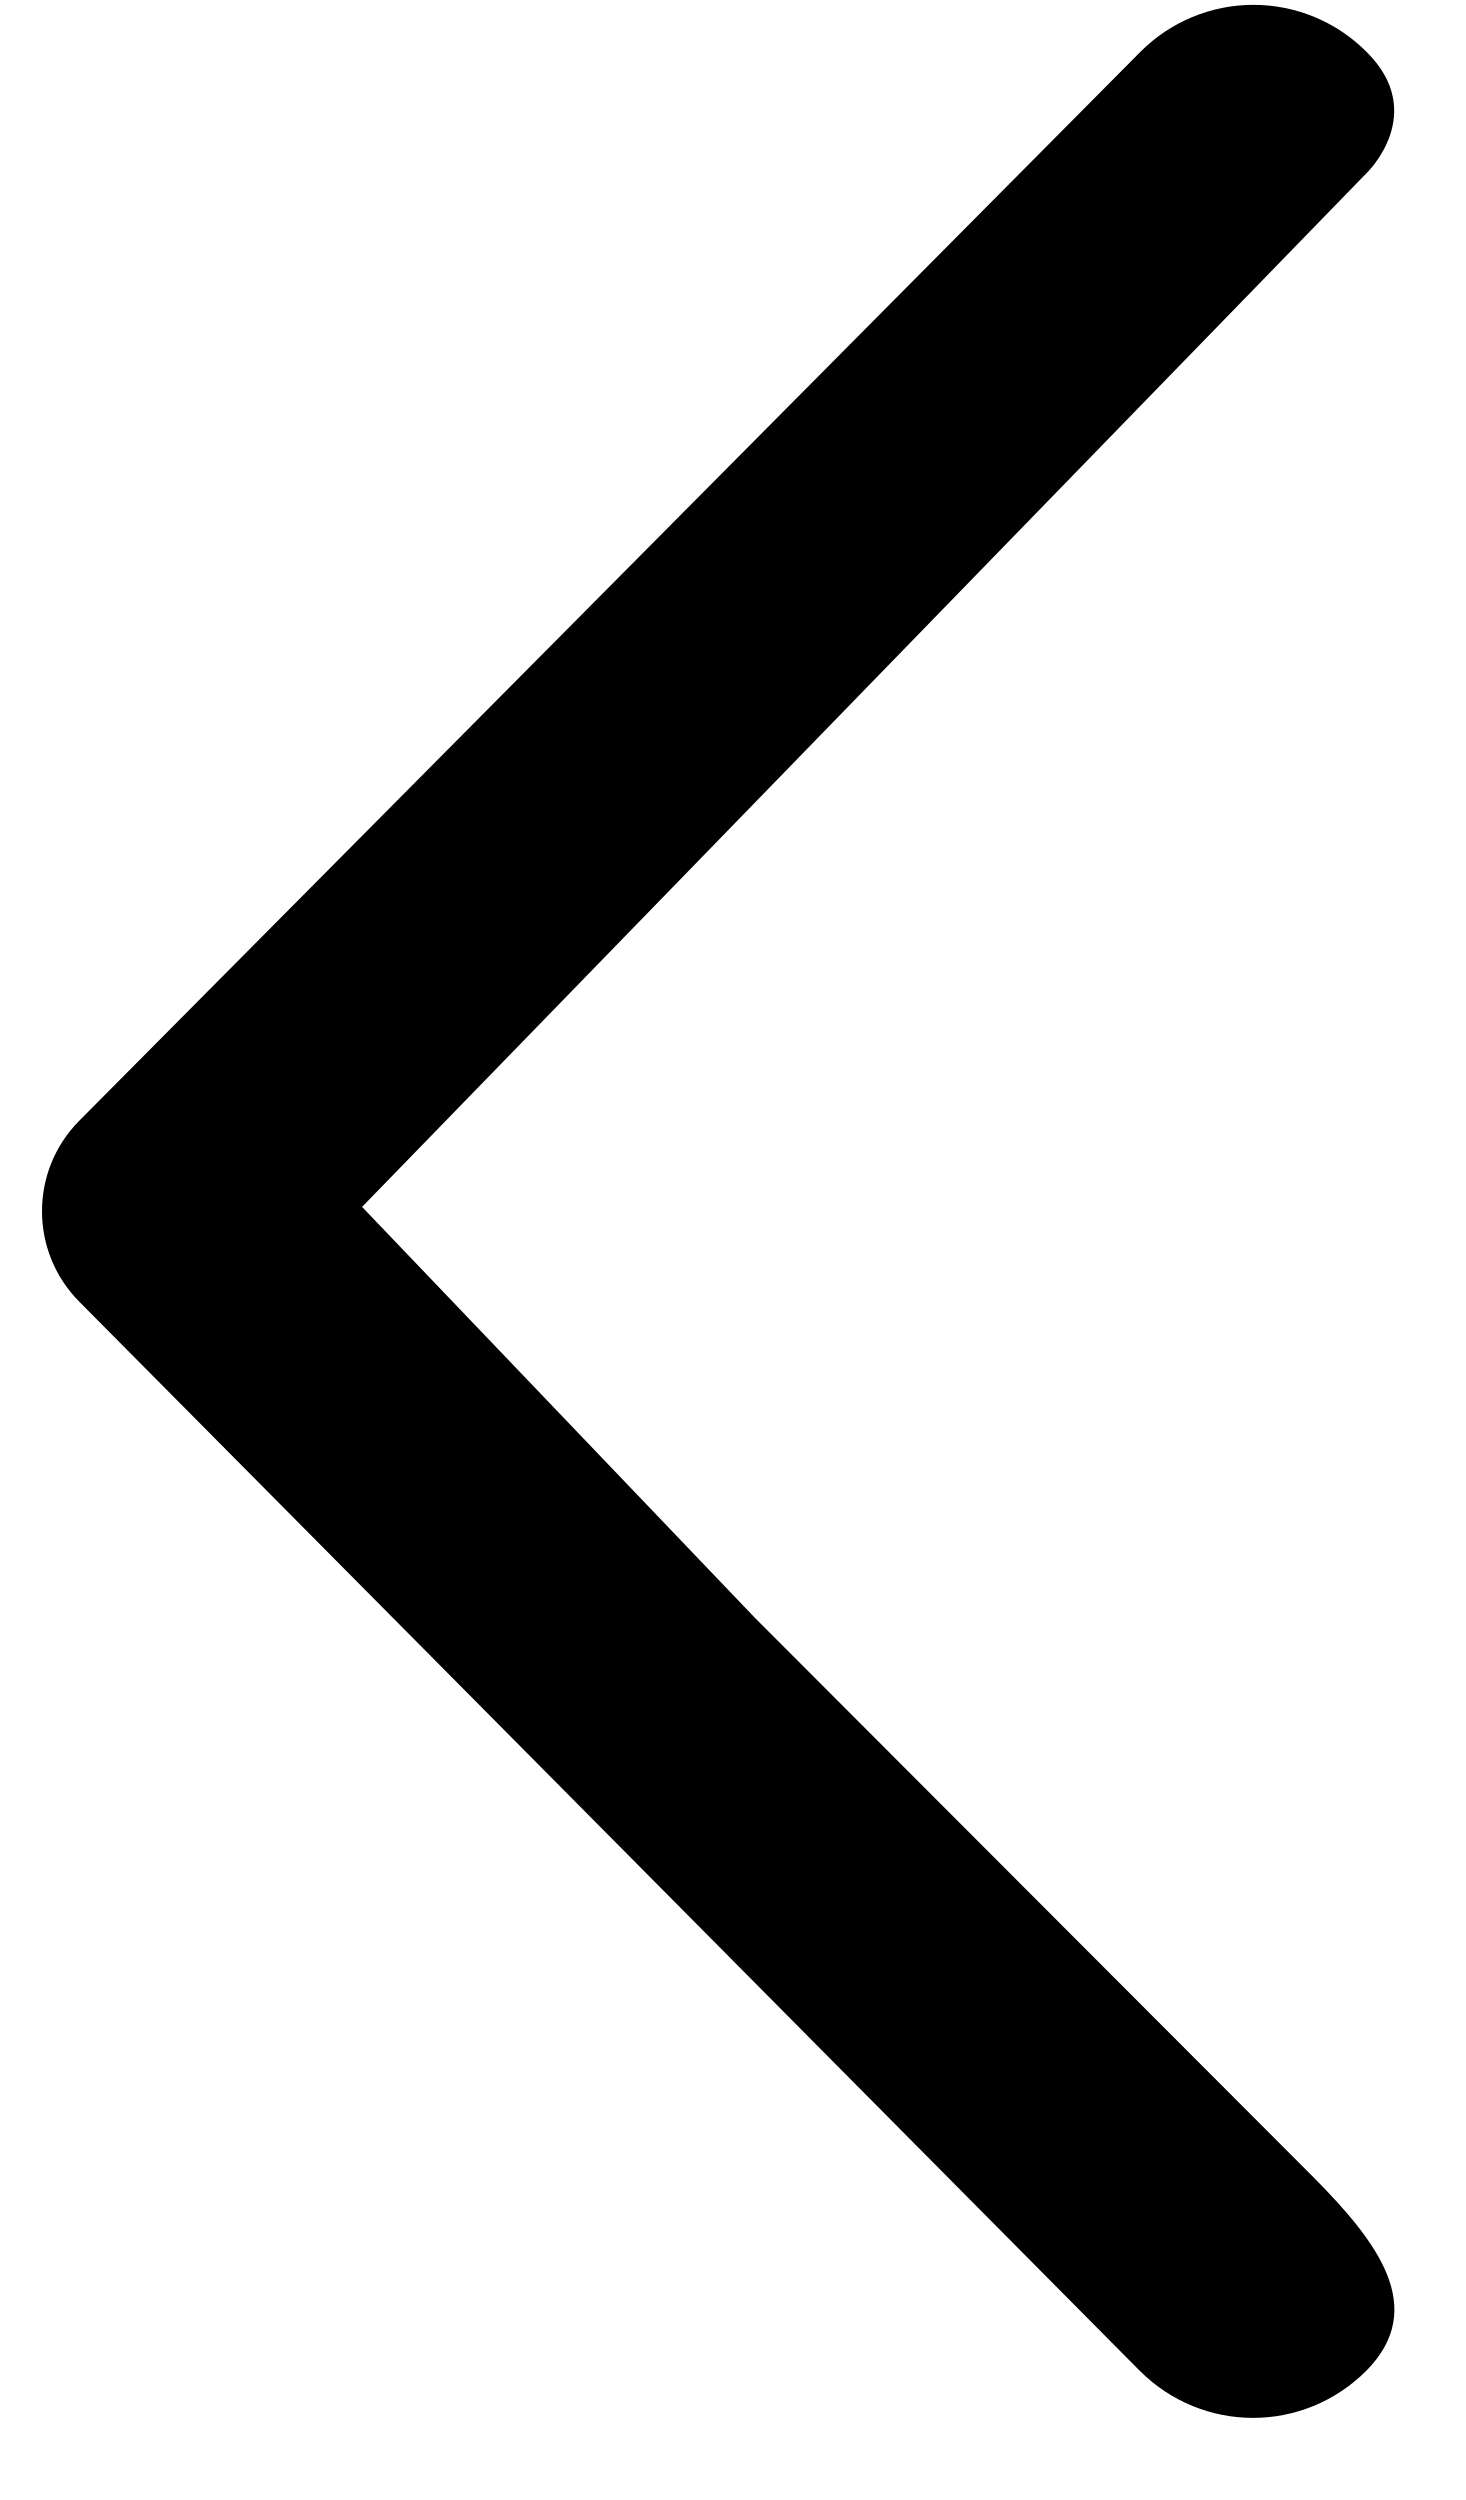
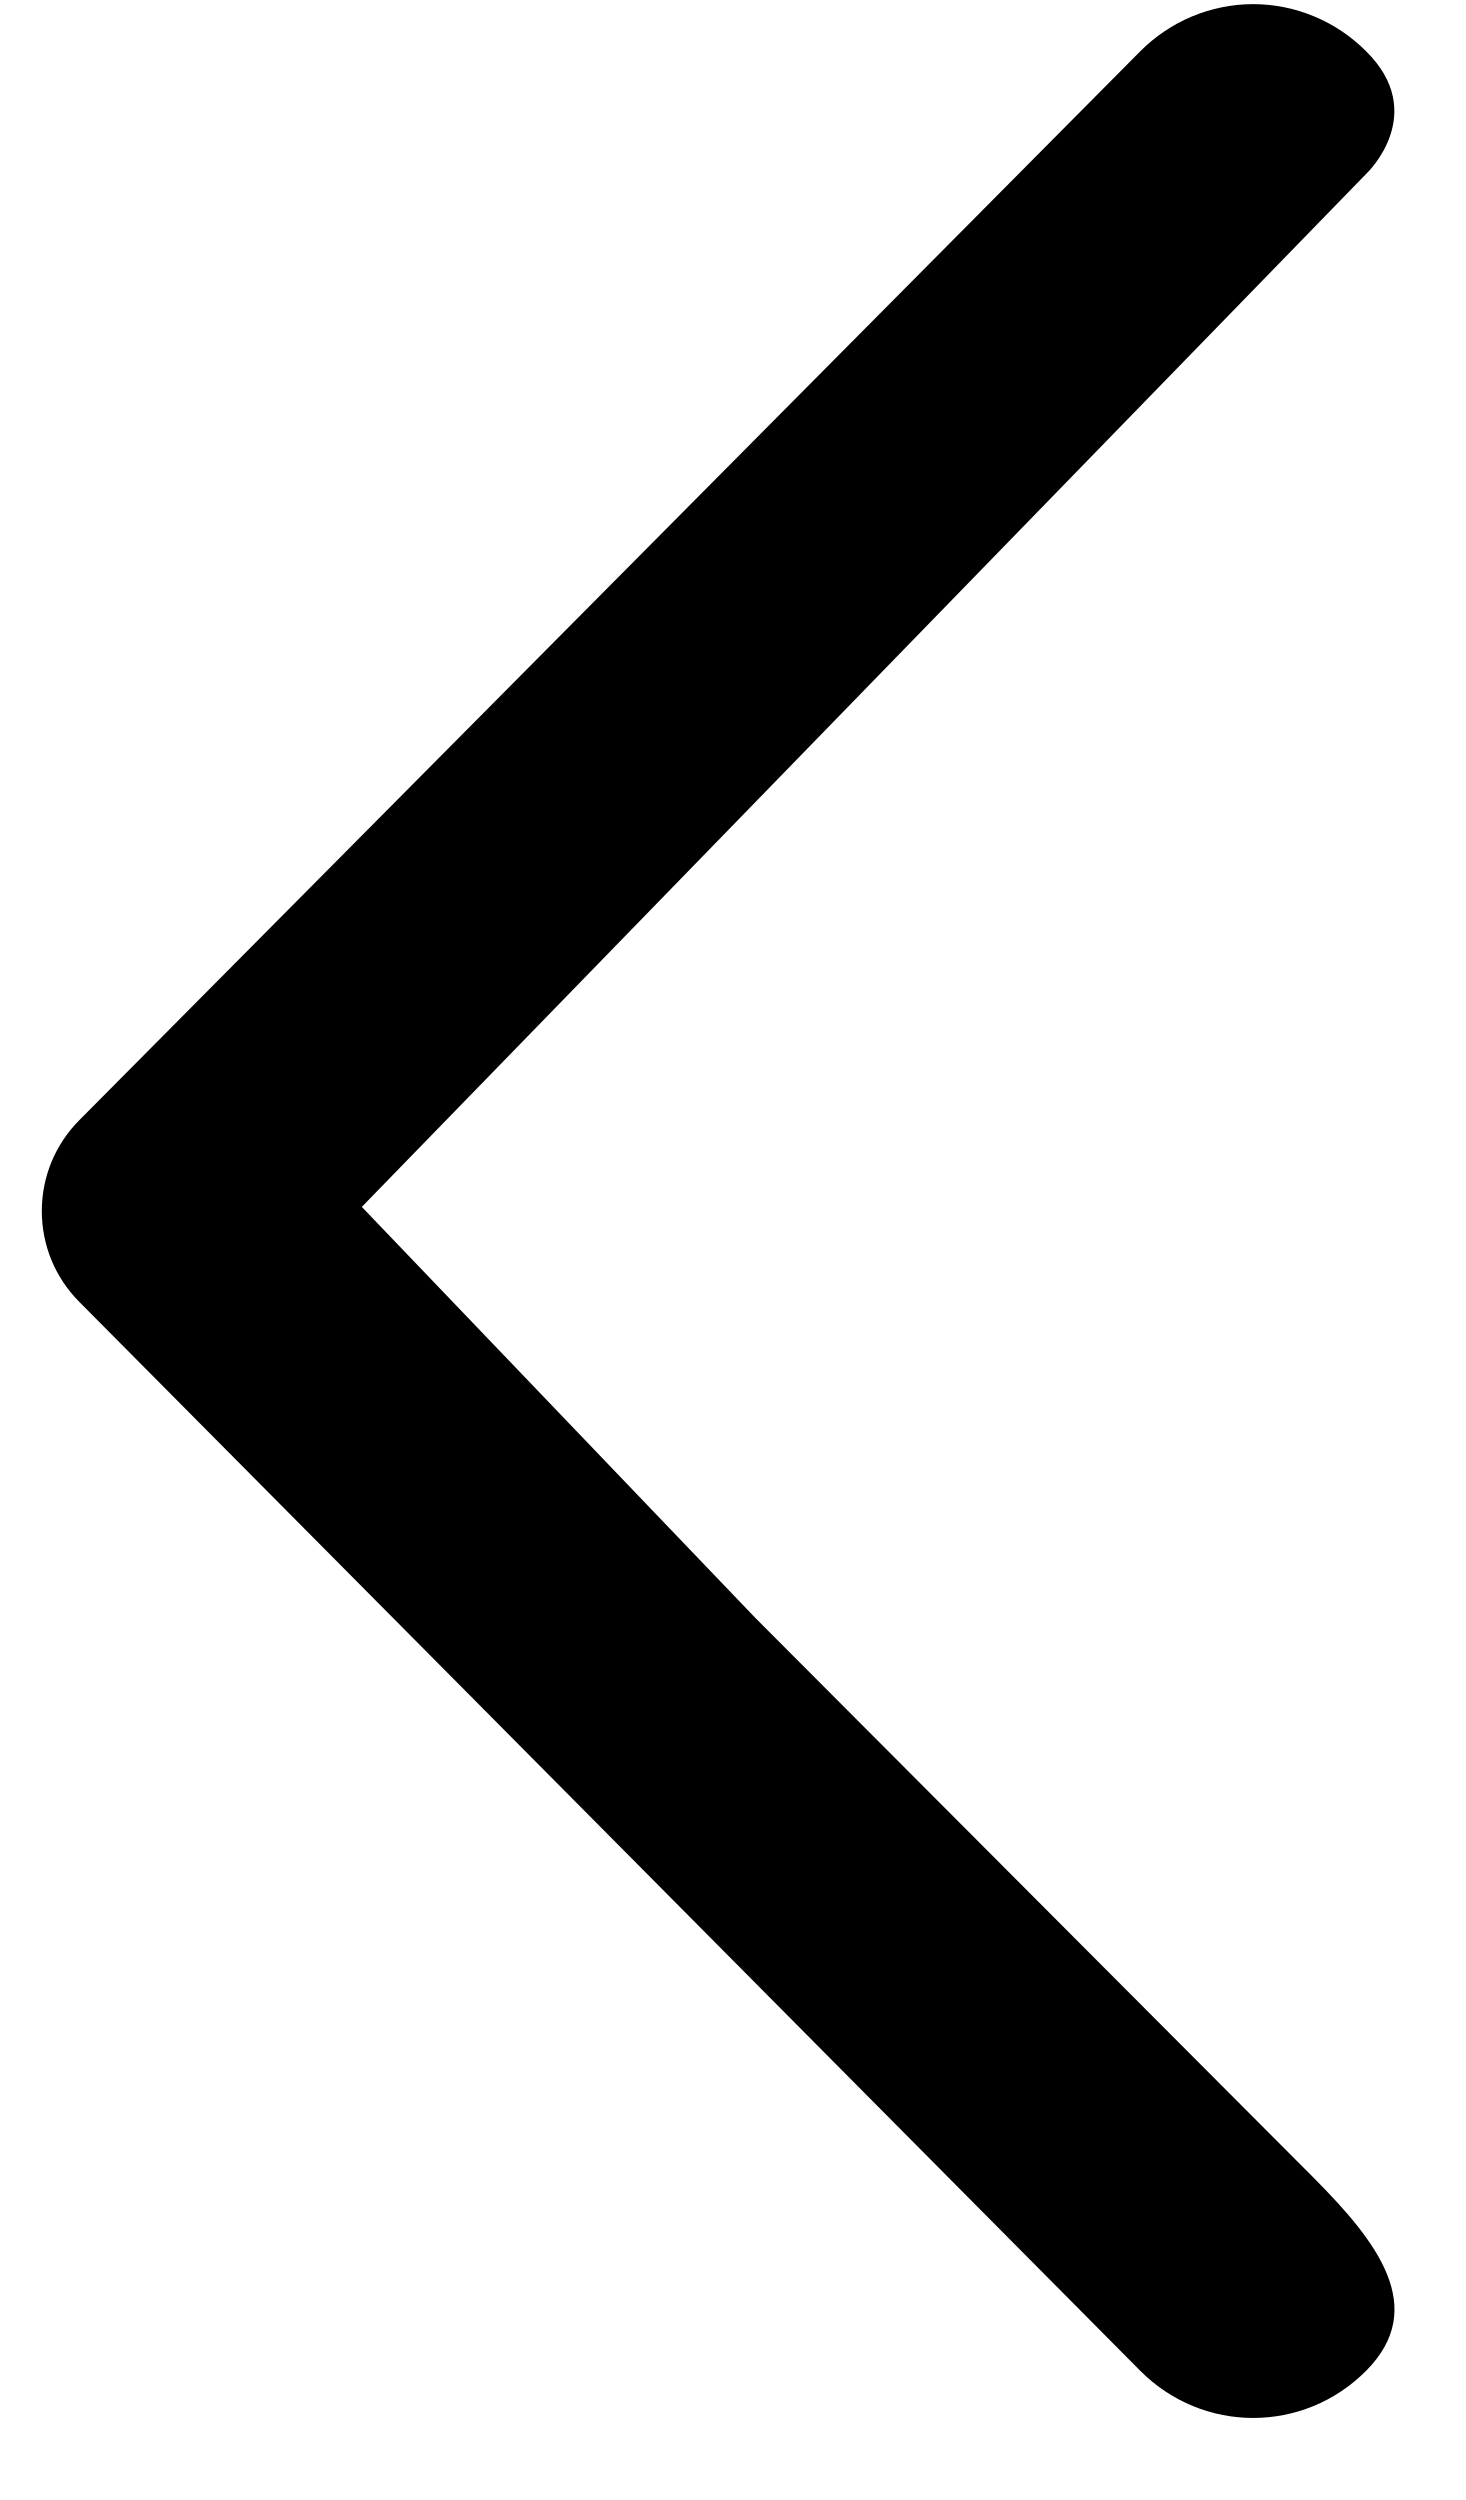
- <svg xmlns="http://www.w3.org/2000/svg" width="17" height="29" fill="none">
-   <path d="M15.85.6a1.85 1.85 0 00-2.62 0L.92 13a1.49 1.49 0 000 2.1l12.3 12.4c.73.73 1.9.73 2.63 0 .72-.73.12-1.5-.6-2.23l-6.49-6.5L4.2 14 15.86 2s.71-.69-.01-1.4z" fill="#000" />
+ <svg xmlns="http://www.w3.org/2000/svg" width="17" height="29" viewBox="0 0 17 29" fill="none">
+   <path d="M15.848 0.596C15.676 0.423 15.472 0.285 15.246 0.191C15.022 0.097 14.78 0.048 14.537 0.048C14.293 0.048 14.052 0.097 13.827 0.191C13.602 0.285 13.398 0.423 13.226 0.596L0.918 12.996C0.781 13.134 0.672 13.298 0.597 13.479C0.523 13.659 0.485 13.853 0.485 14.048C0.485 14.244 0.523 14.437 0.597 14.618C0.672 14.798 0.781 14.962 0.918 15.1L13.226 27.5C13.952 28.231 15.122 28.231 15.848 27.5C16.573 26.769 15.972 26.001 15.246 25.27L8.764 18.77L4.197 14L15.864 2C15.864 2 16.573 1.313 15.848 0.596Z" fill="black" />
</svg>
